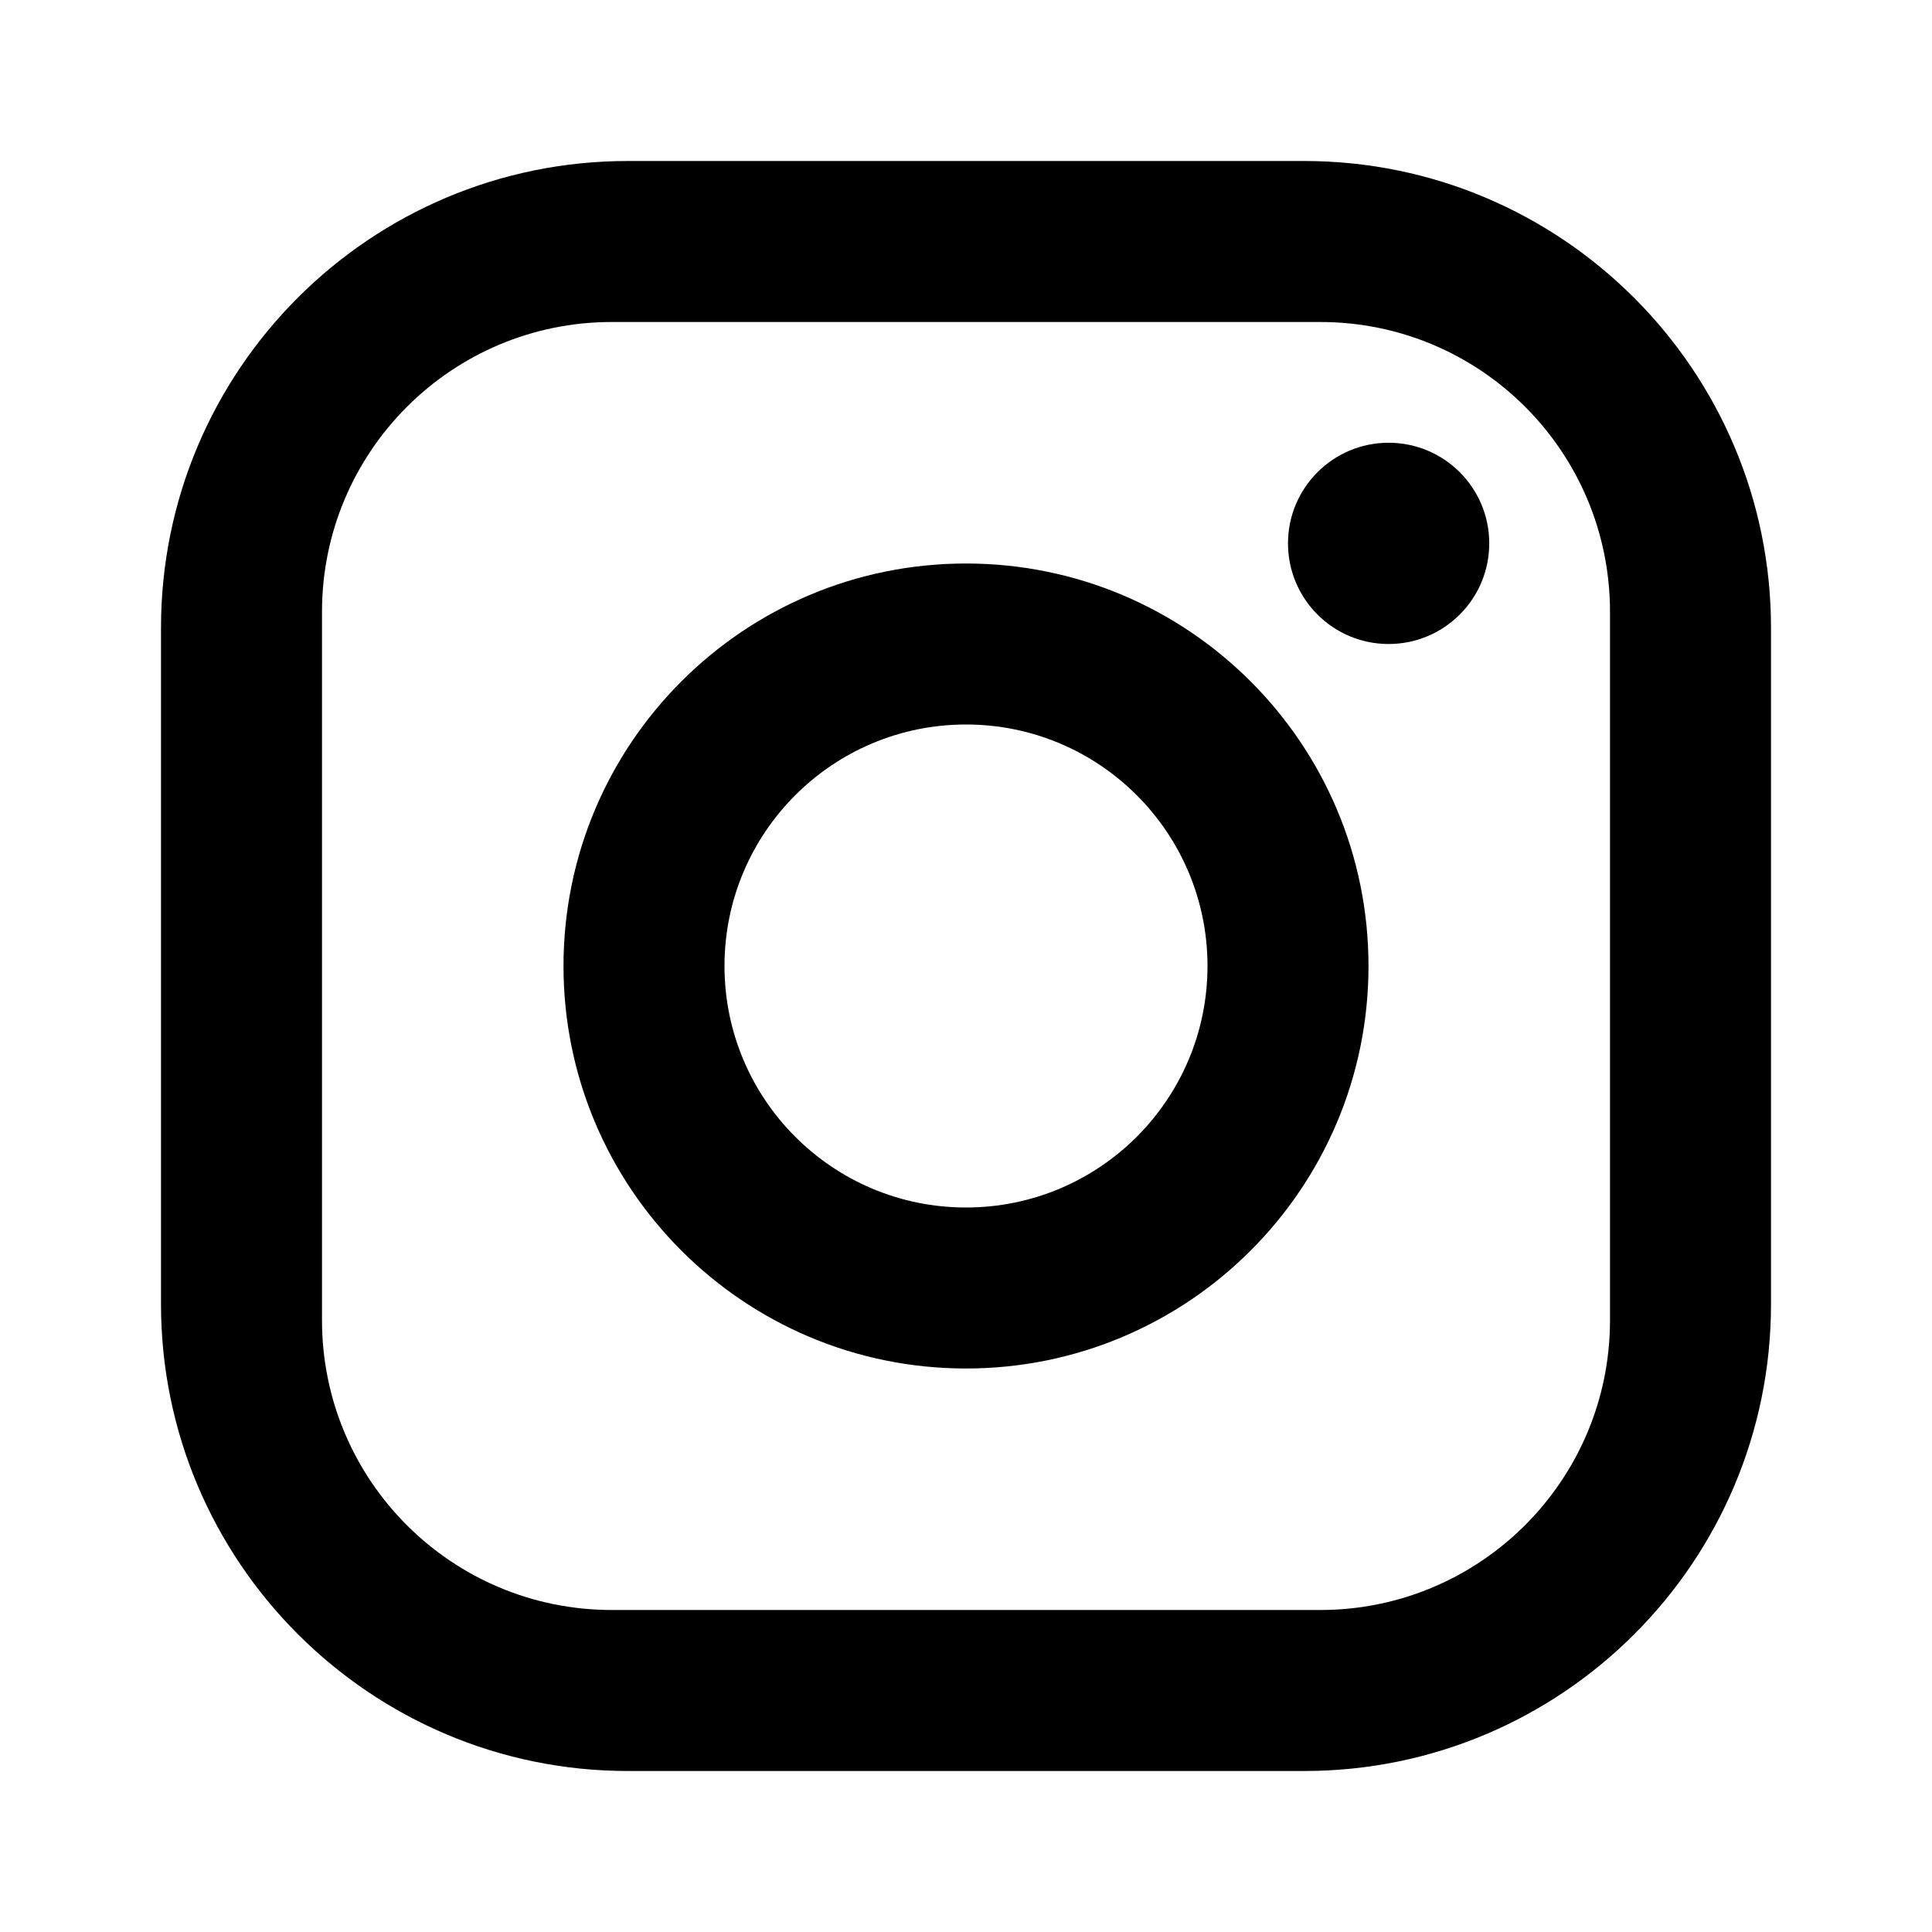
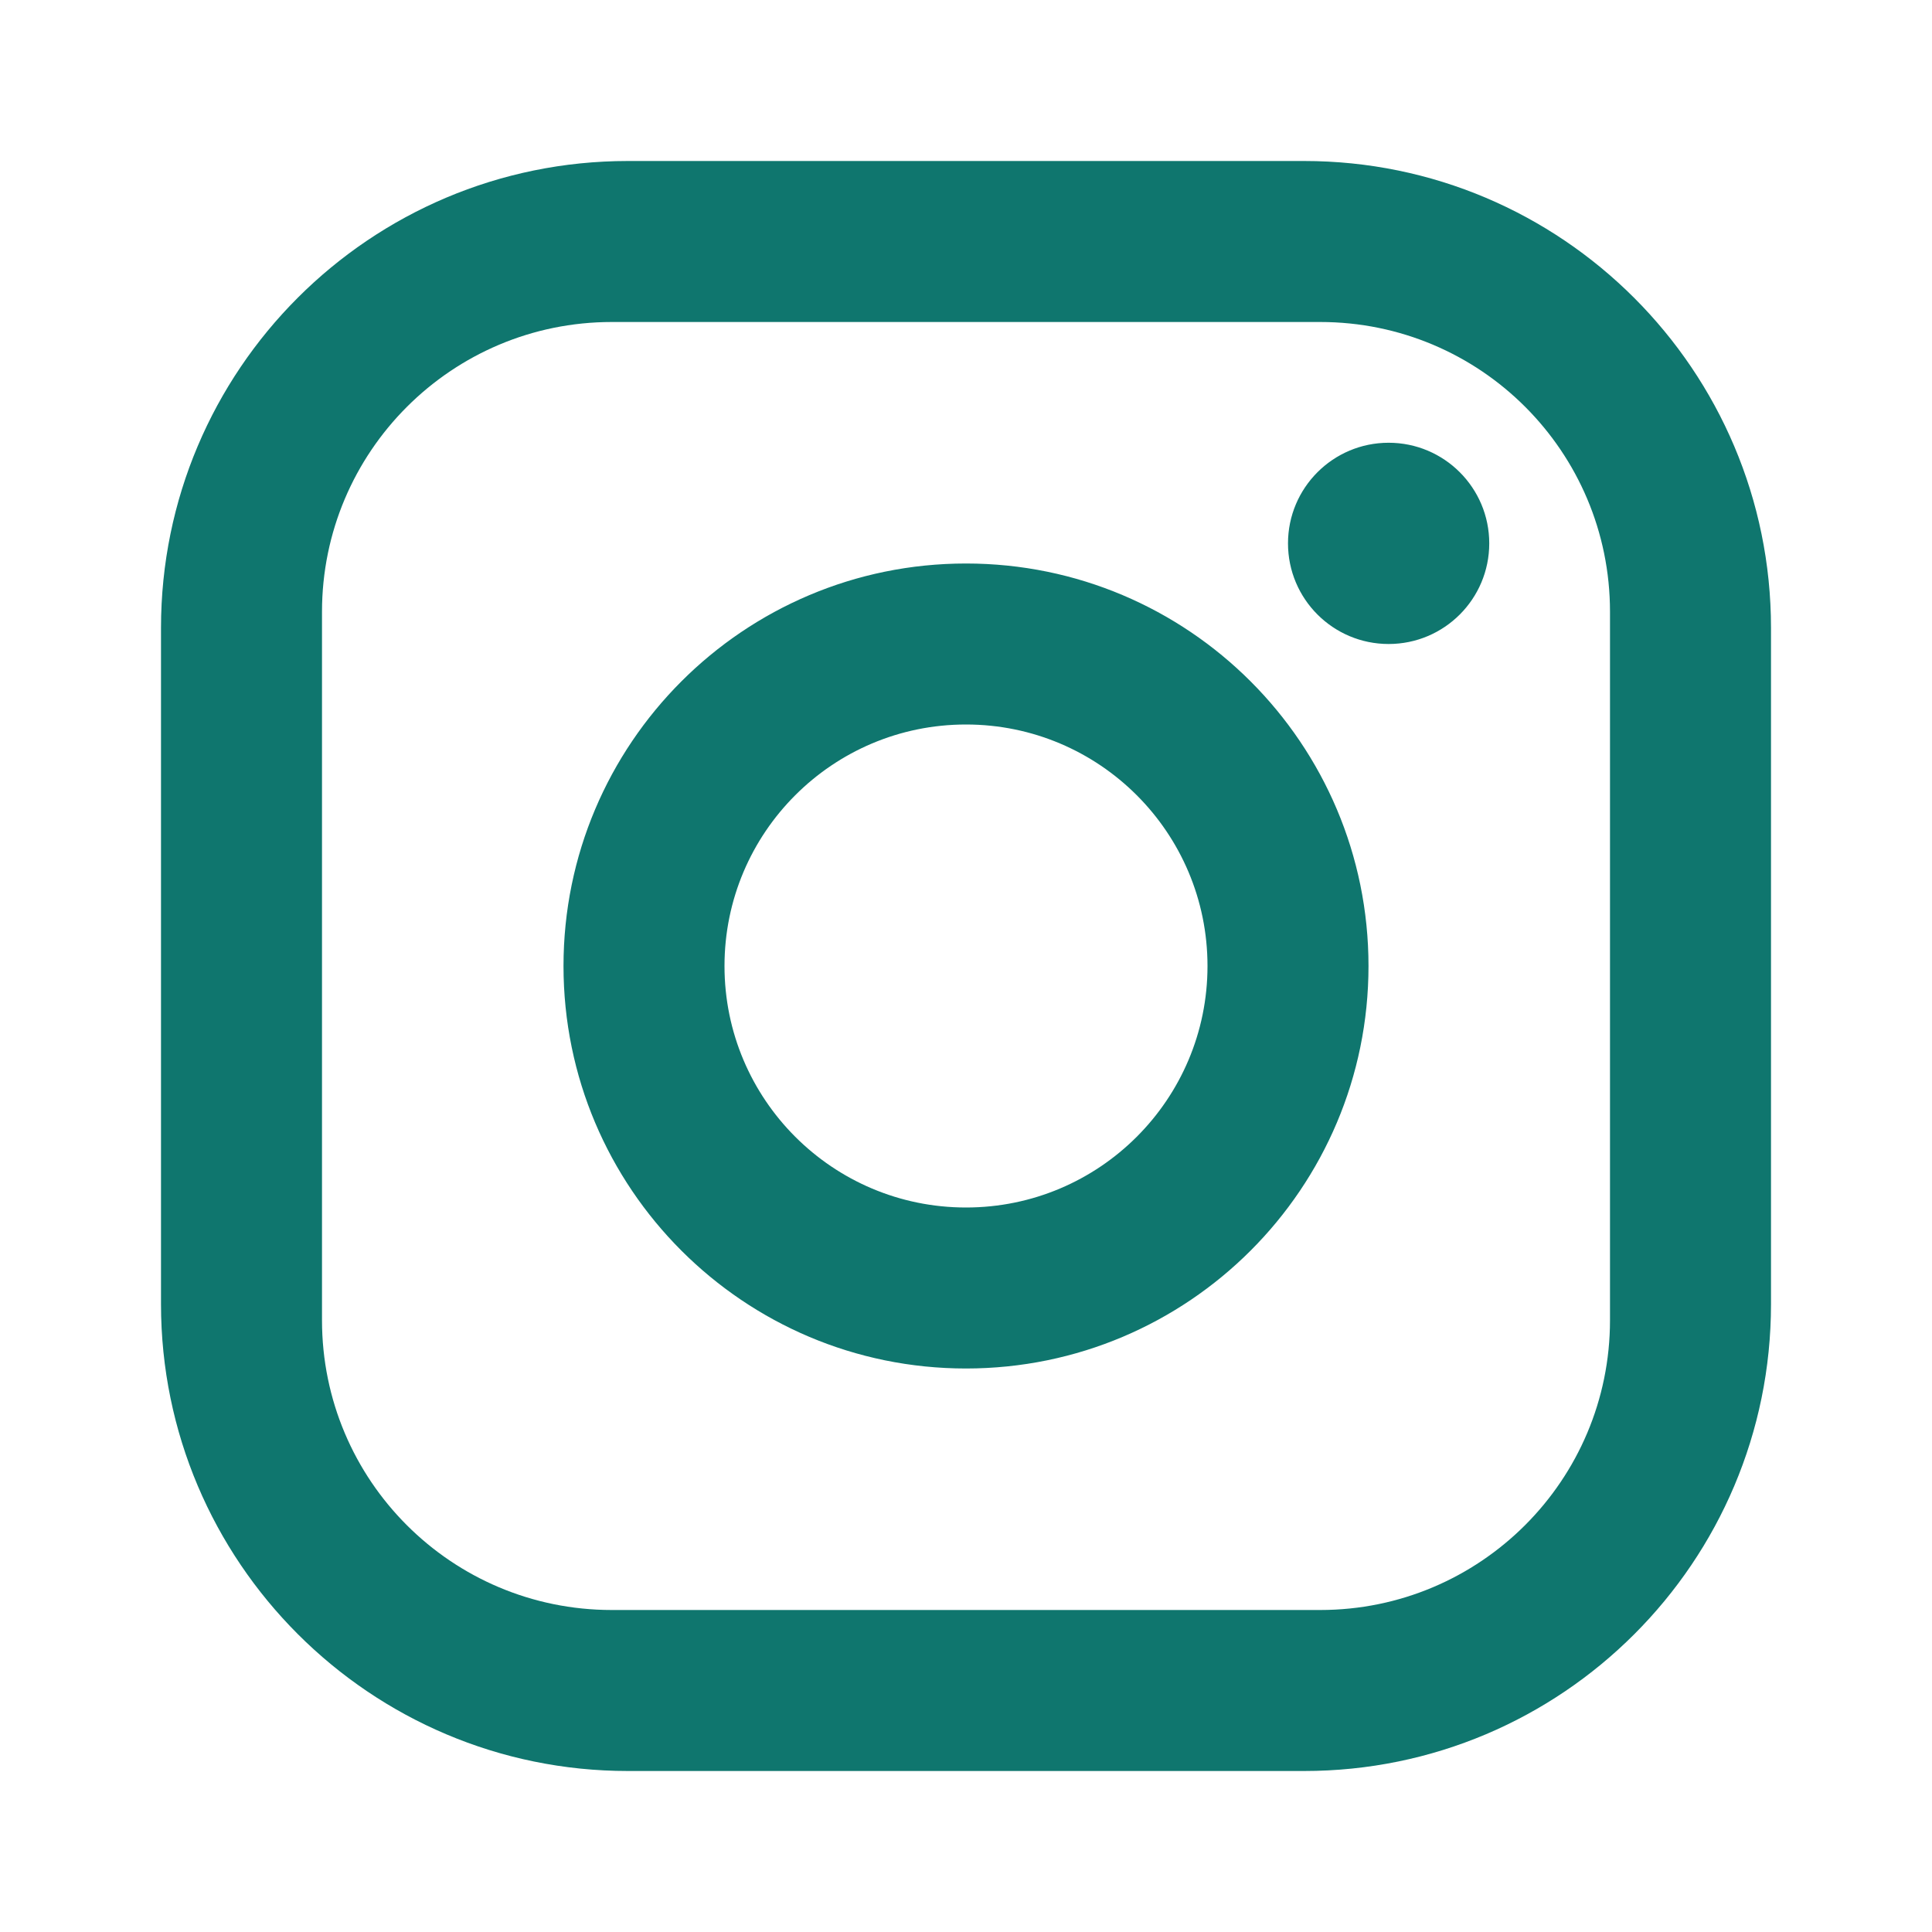
<svg xmlns="http://www.w3.org/2000/svg" width="1em" height="1em" viewBox="0 0 24 24">
-   <path fill="currentColor" d="M7.8 2h8.4C19.4 2 22 4.6 22 7.8v8.4a5.8 5.8 0 0 1-5.8 5.8H7.8C4.6 22 2 19.4 2 16.2V7.8A5.8 5.8 0 0 1 7.8 2m-.2 2A3.6 3.6 0 0 0 4 7.6v8.8C4 18.39 5.61 20 7.6 20h8.8a3.6 3.6 0 0 0 3.6-3.6V7.6C20 5.61 18.39 4 16.4 4H7.6m9.65 1.5a1.25 1.25 0 0 1 1.25 1.25A1.25 1.25 0 0 1 17.25 8A1.25 1.25 0 0 1 16 6.75a1.25 1.25 0 0 1 1.25-1.25M12 7a5 5 0 0 1 5 5a5 5 0 0 1-5 5a5 5 0 0 1-5-5a5 5 0 0 1 5-5m0 2a3 3 0 0 0-3 3a3 3 0 0 0 3 3a3 3 0 0 0 3-3a3 3 0 0 0-3-3Z" />
+   <path fill="#0f766e" d="M7.8 2h8.4C19.4 2 22 4.6 22 7.8v8.4a5.8 5.8 0 0 1-5.8 5.8H7.8C4.6 22 2 19.4 2 16.2V7.8A5.8 5.8 0 0 1 7.8 2m-.2 2A3.6 3.6 0 0 0 4 7.6v8.8C4 18.39 5.61 20 7.6 20h8.8a3.6 3.6 0 0 0 3.6-3.6V7.6C20 5.61 18.39 4 16.4 4H7.6m9.65 1.5a1.25 1.25 0 0 1 1.25 1.25A1.25 1.25 0 0 1 17.25 8A1.25 1.25 0 0 1 16 6.75a1.25 1.25 0 0 1 1.25-1.25M12 7a5 5 0 0 1 5 5a5 5 0 0 1-5 5a5 5 0 0 1-5-5a5 5 0 0 1 5-5m0 2a3 3 0 0 0-3 3a3 3 0 0 0 3 3a3 3 0 0 0 3-3a3 3 0 0 0-3-3Z" />
</svg>
